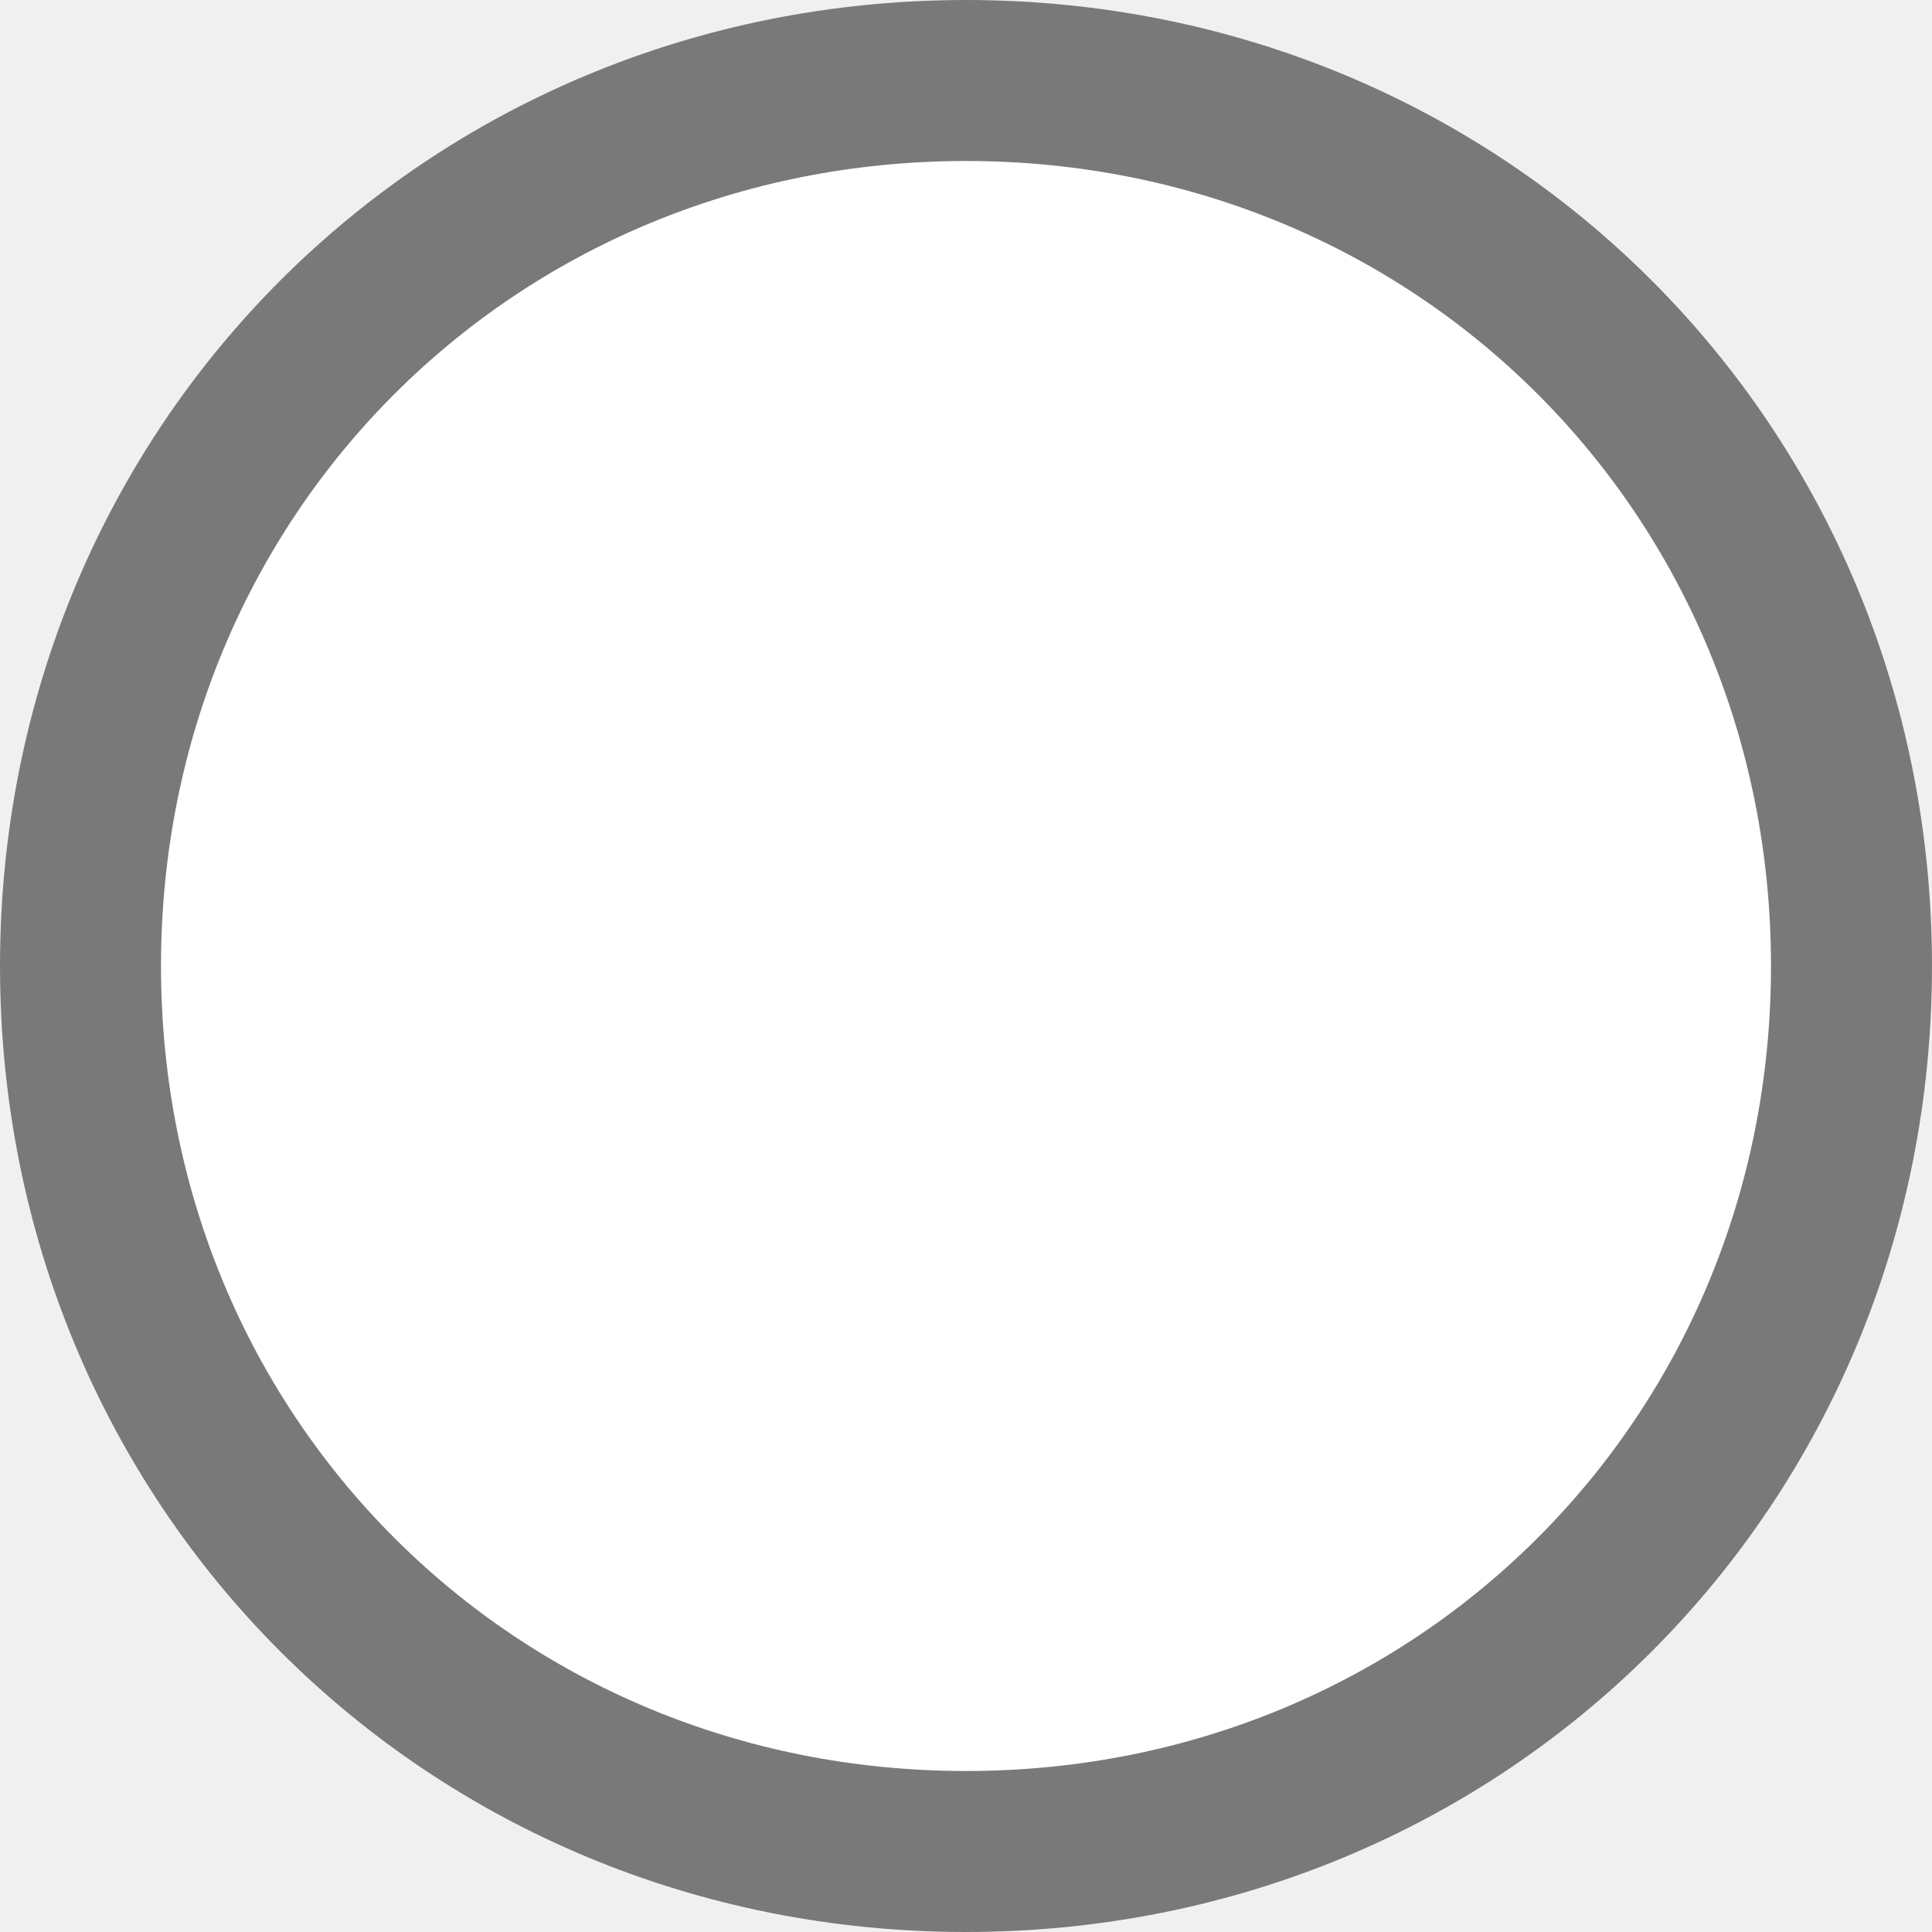
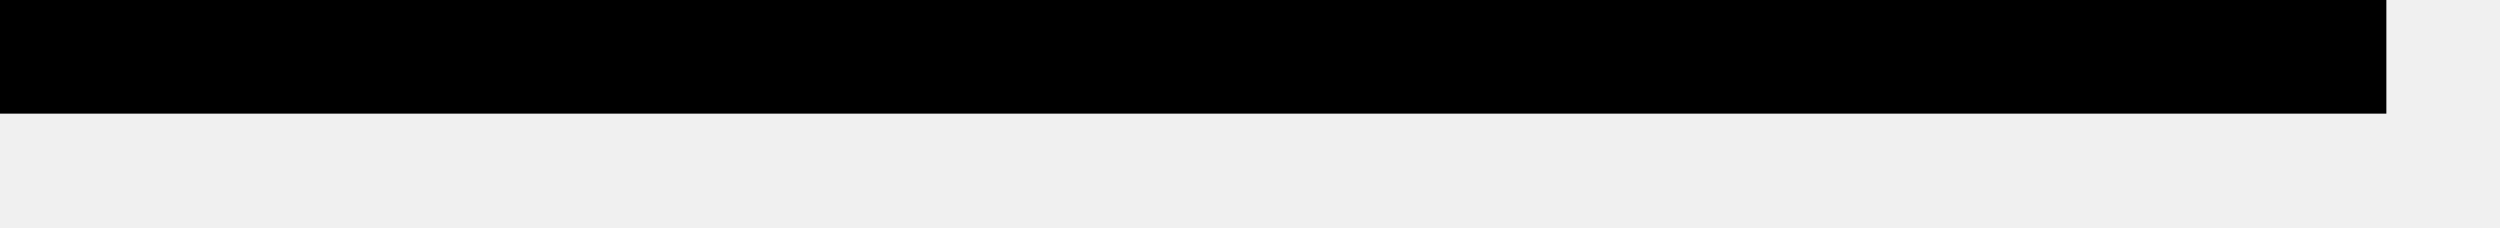
- <svg xmlns="http://www.w3.org/2000/svg" version="1.1" width="12px" height="12px" viewBox="1551 7932  12 12">
-   <path d="M 1557 7932  C 1560.36 7932  1563 7934.64  1563 7938  C 1563 7941.36  1560.36 7944  1557 7944  C 1553.64 7944  1551 7941.36  1551 7938  C 1551 7934.64  1553.64 7932  1557 7932  Z " fill-rule="nonzero" fill="#ffffff" stroke="none" />
-   <path d="M 1557 7932.5  C 1560.08 7932.5  1562.5 7934.92  1562.5 7938  C 1562.5 7941.08  1560.08 7943.5  1557 7943.5  C 1553.92 7943.5  1551.5 7941.08  1551.5 7938  C 1551.5 7934.92  1553.92 7932.5  1557 7932.5  Z " stroke-width="1" stroke="#797979" fill="none" />
+ <svg xmlns="http://www.w3.org/2000/svg" version="1.1" width="22px" height="2px">
+   <g transform="matrix(1 0 0 1 -288 -8687 )">
+     <path d="M 288 8687.5  L 309 8687.5  " stroke-width="1" stroke="#000000" fill="none" />
+   </g>
</svg>
